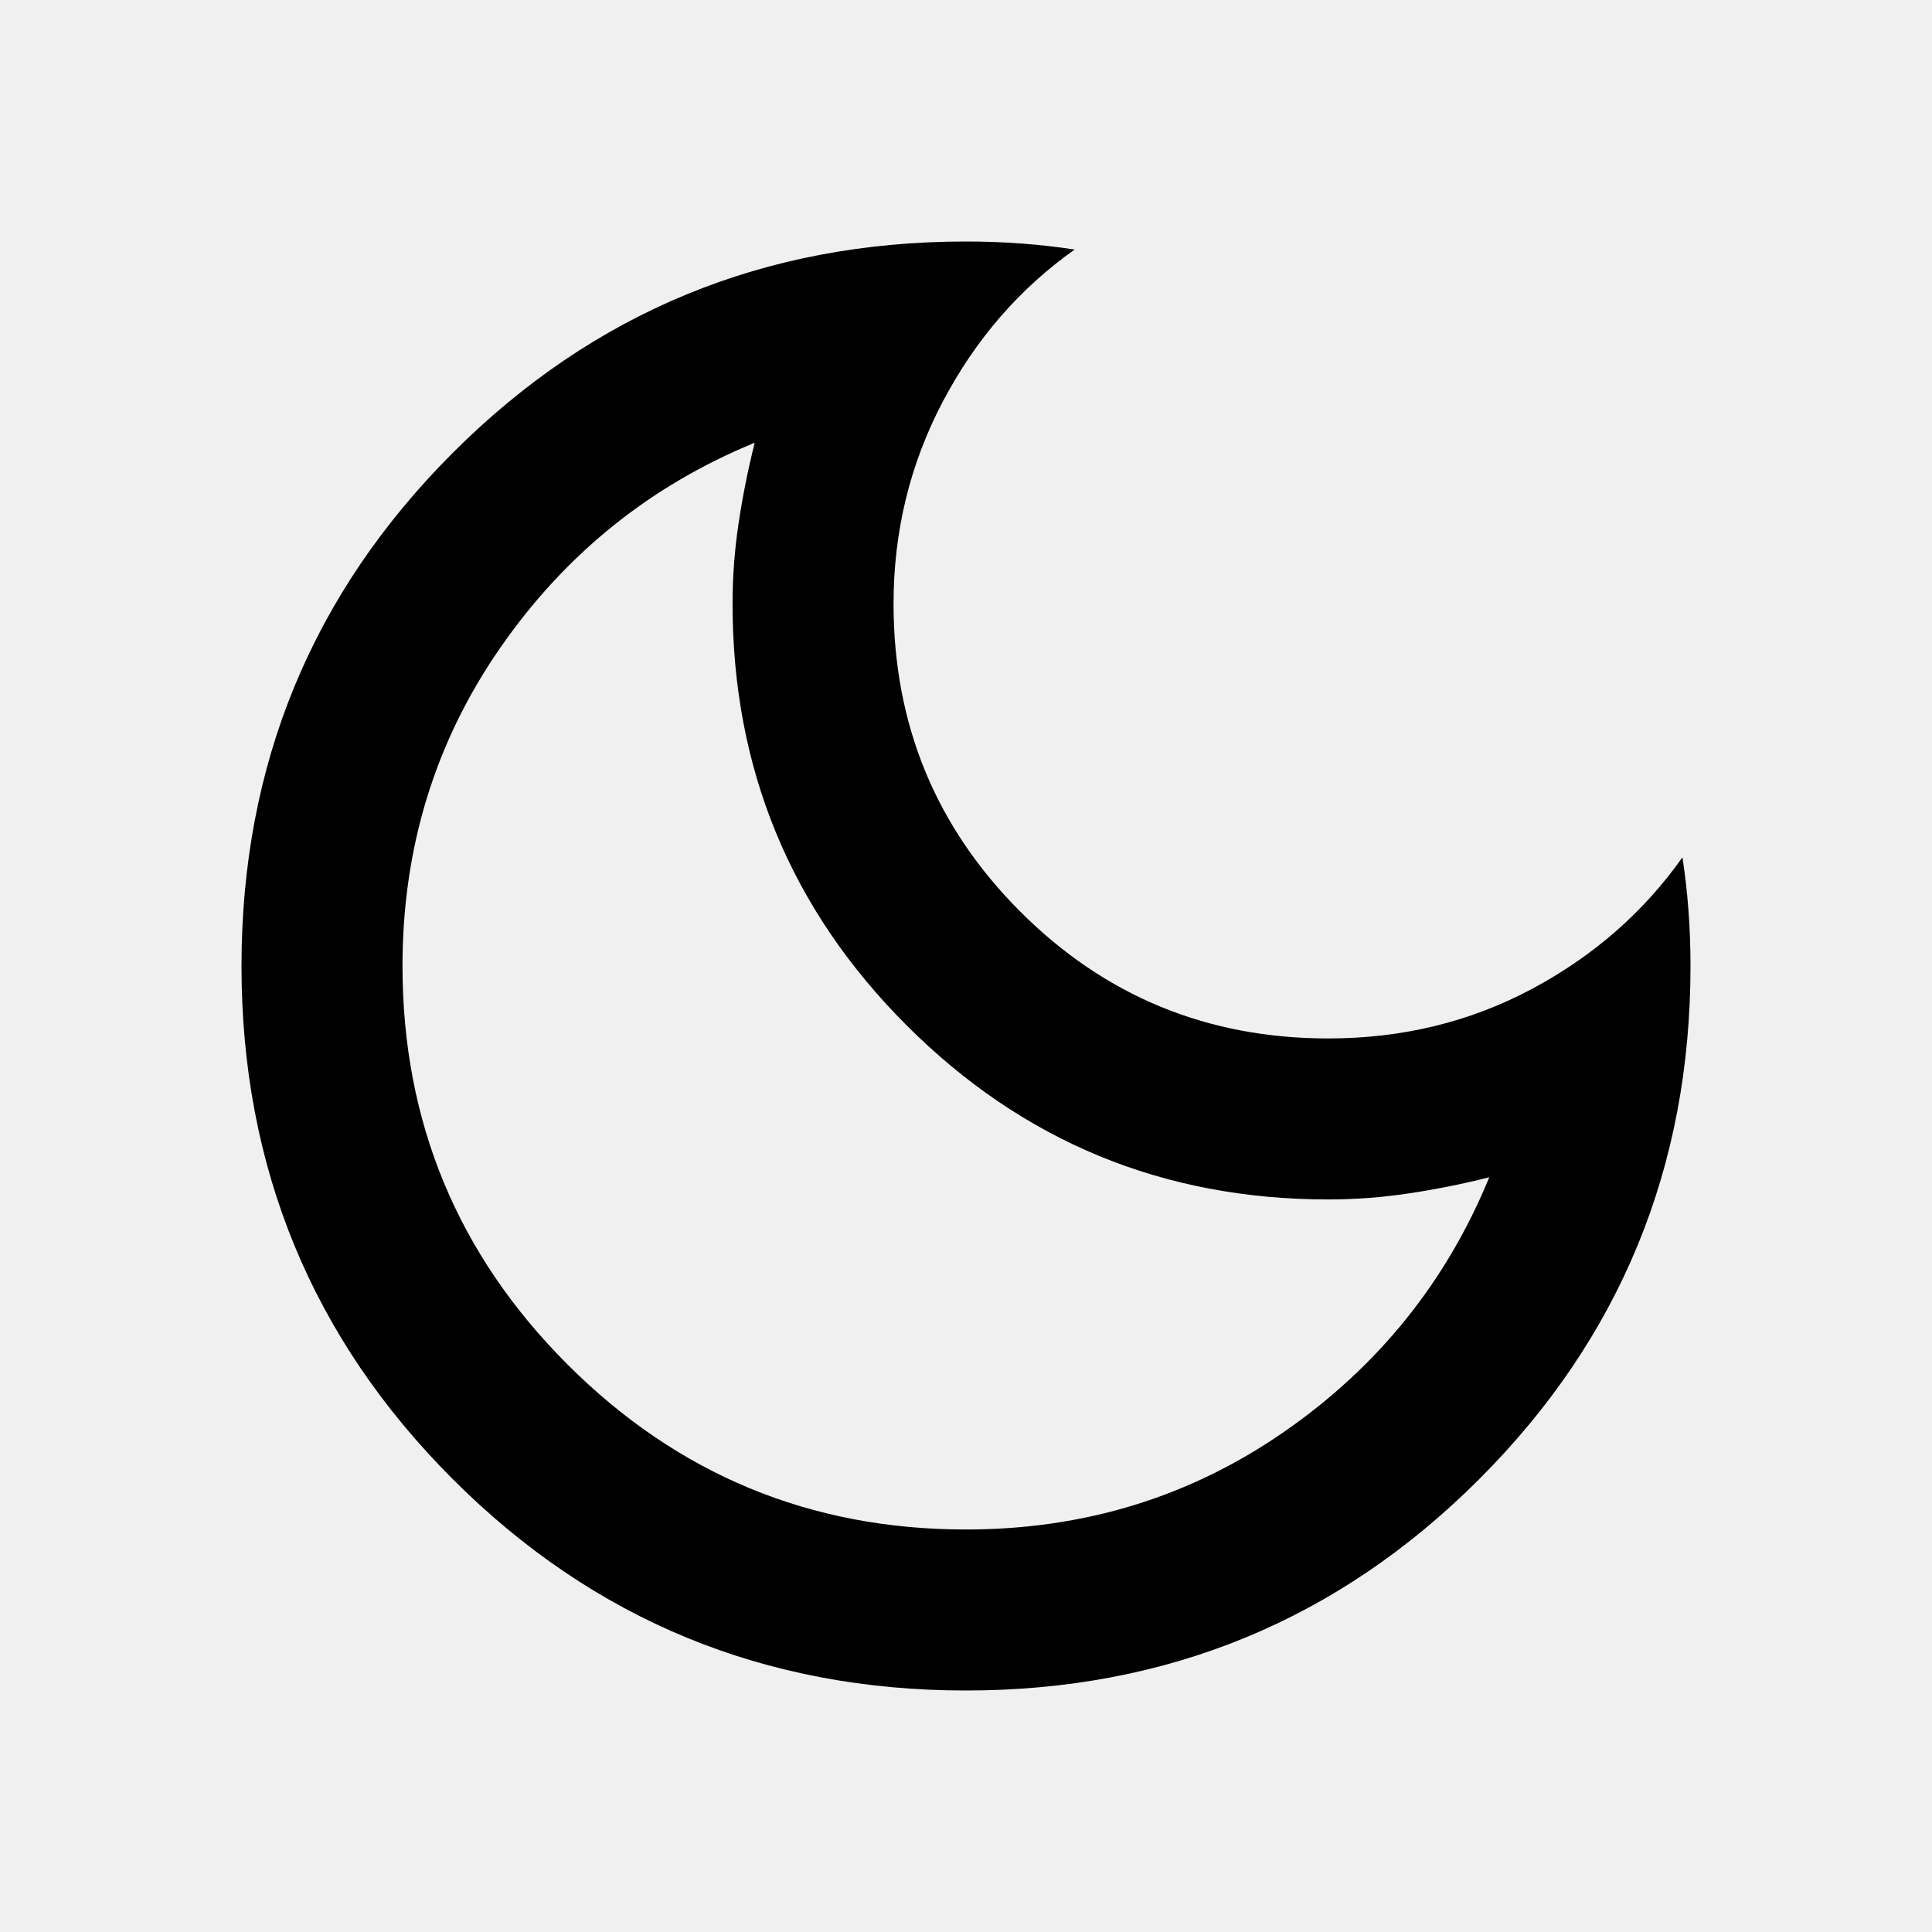
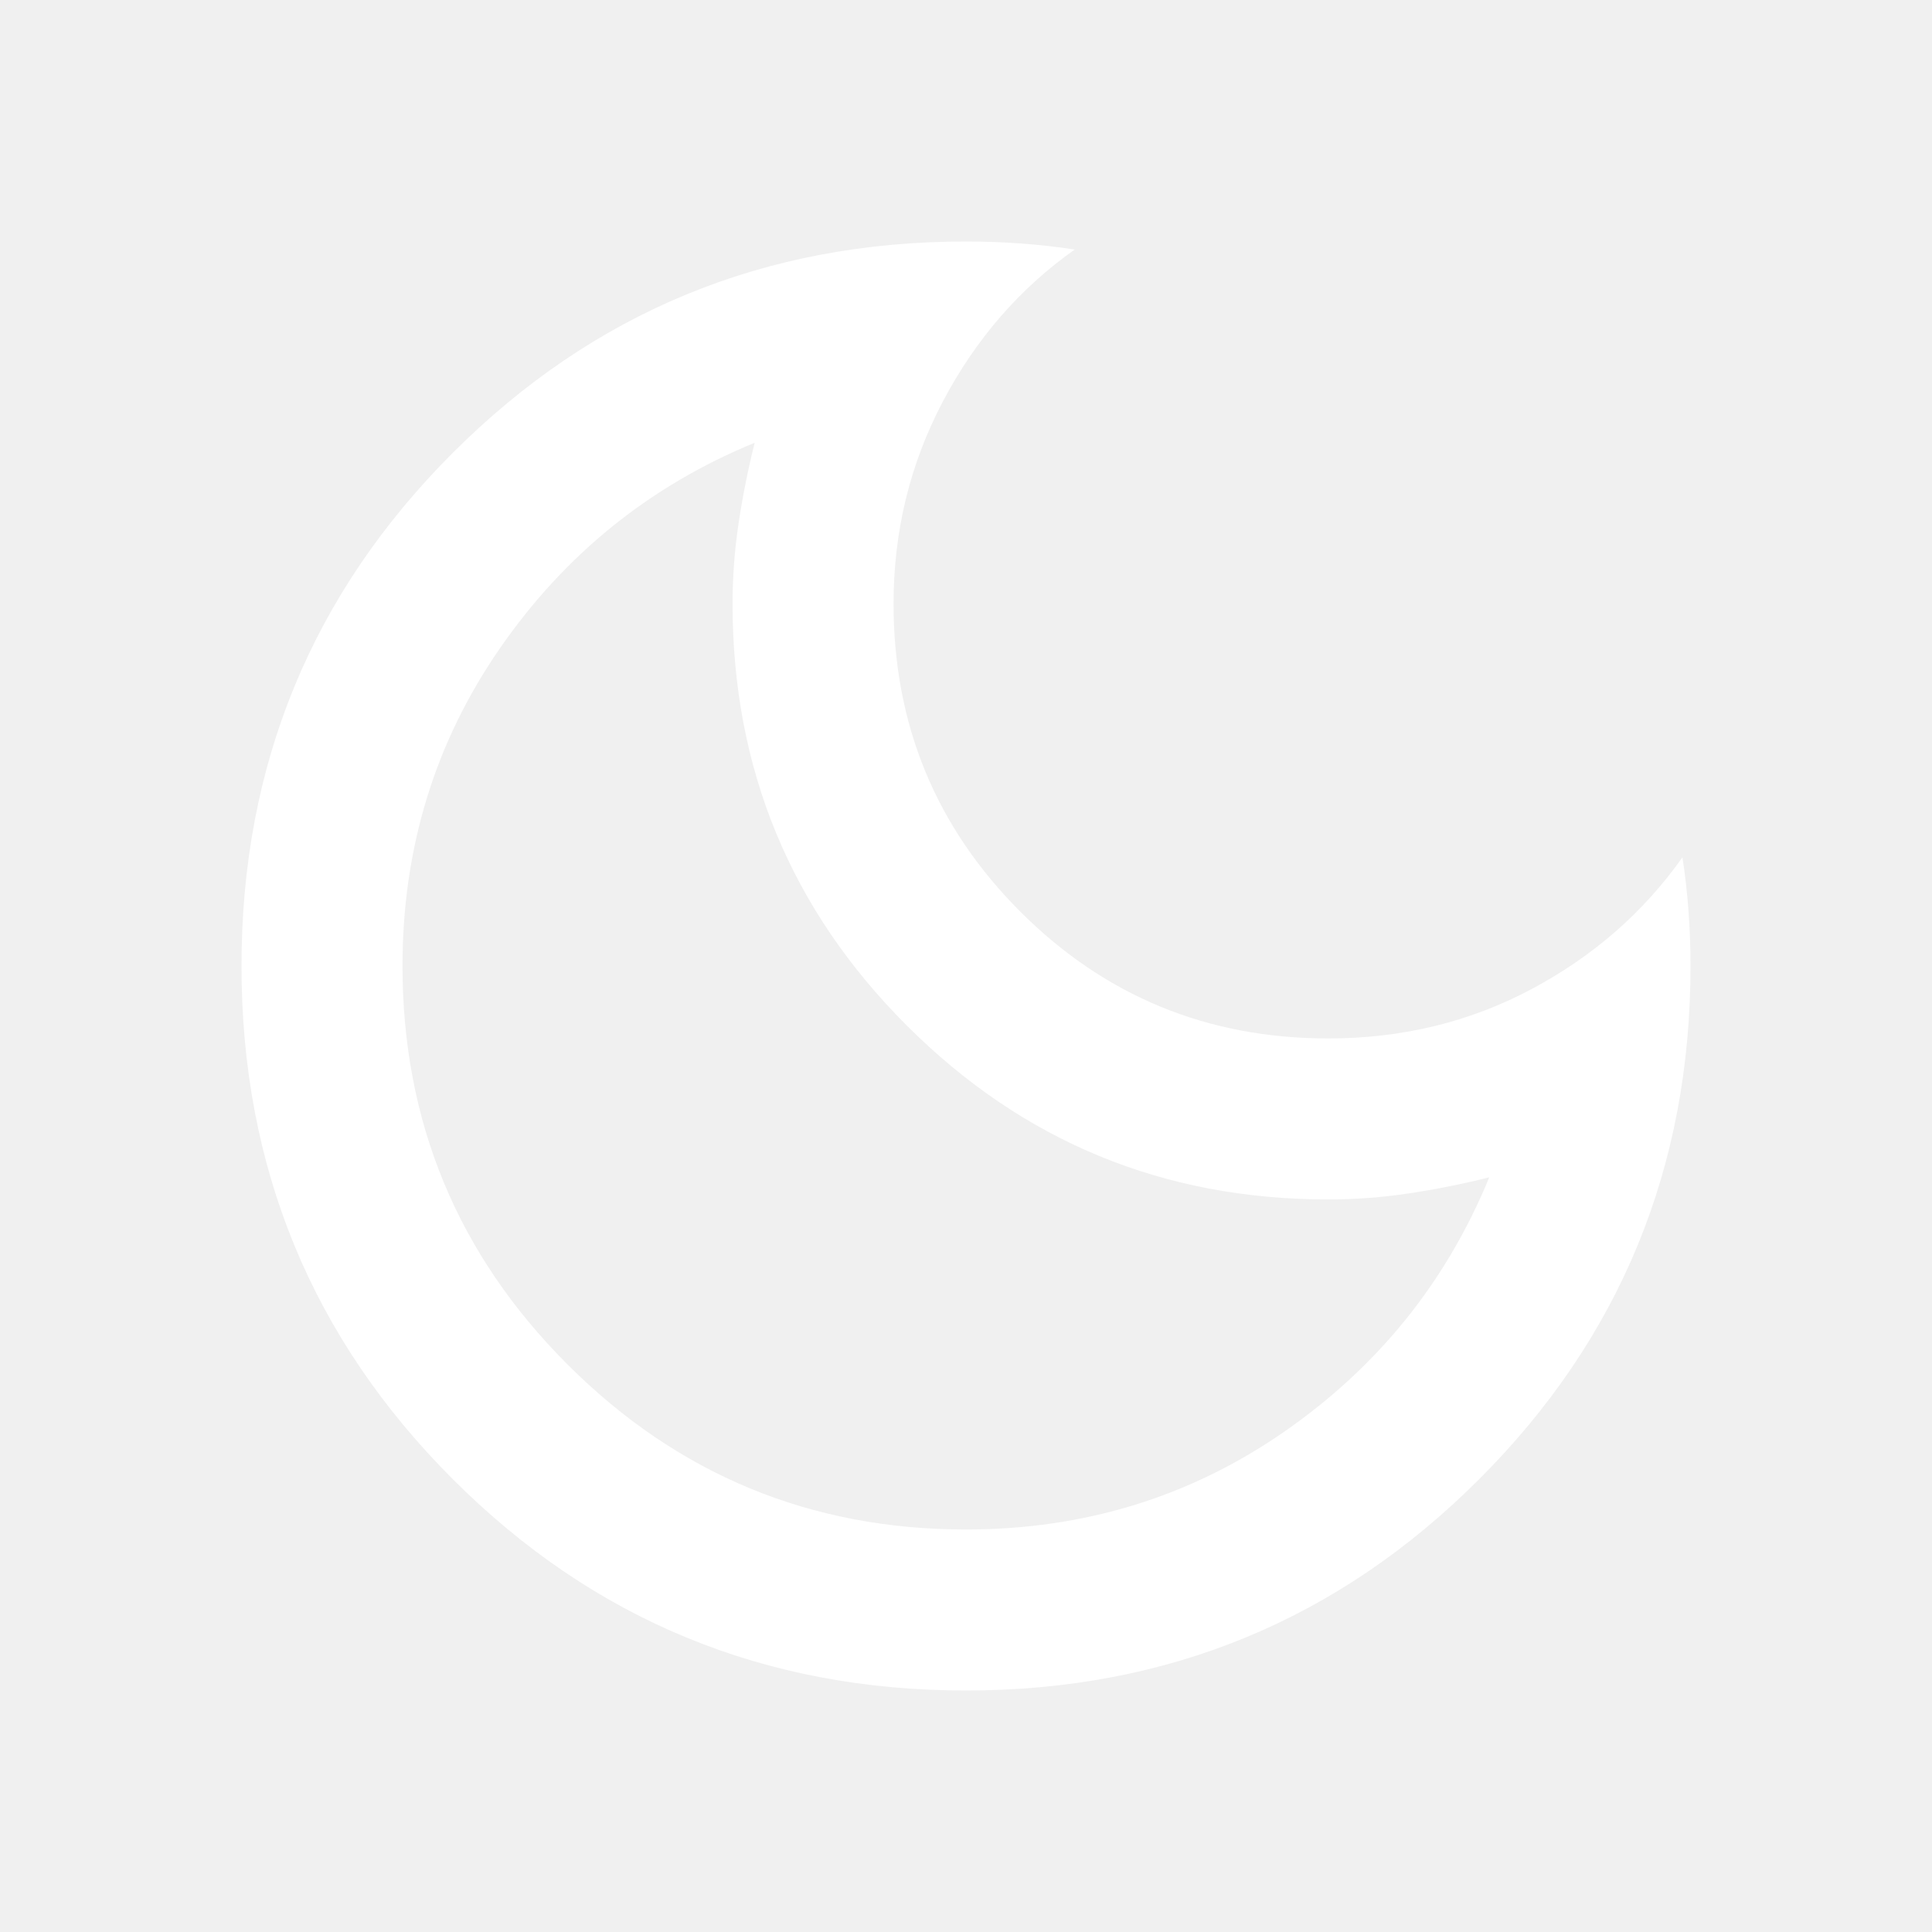
- <svg xmlns="http://www.w3.org/2000/svg" height="24px" viewBox="0 -960 960 960" width="24px" fill="#ffffffffff">
+ <svg xmlns="http://www.w3.org/2000/svg" height="24px" viewBox="0 -960 960 960" width="24px" fill="#FFFFFF">
  <path d="M480-120q-150 0-255-105T120-480q0-150 105-255t255-105q14 0 27.5 1t26.5 3q-41 29-65.5 75.5T444-660q0 90 63 153t153 63q55 0 101-24.5t75-65.5q2 13 3 26.5t1 27.5q0 150-105 255T480-120Zm0-80q88 0 158-48.5T740-375q-20 5-40 8t-40 3q-123 0-209.5-86.5T364-660q0-20 3-40t8-40q-78 32-126.5 102T200-480q0 116 82 198t198 82Zm-10-270Z" />
</svg>
